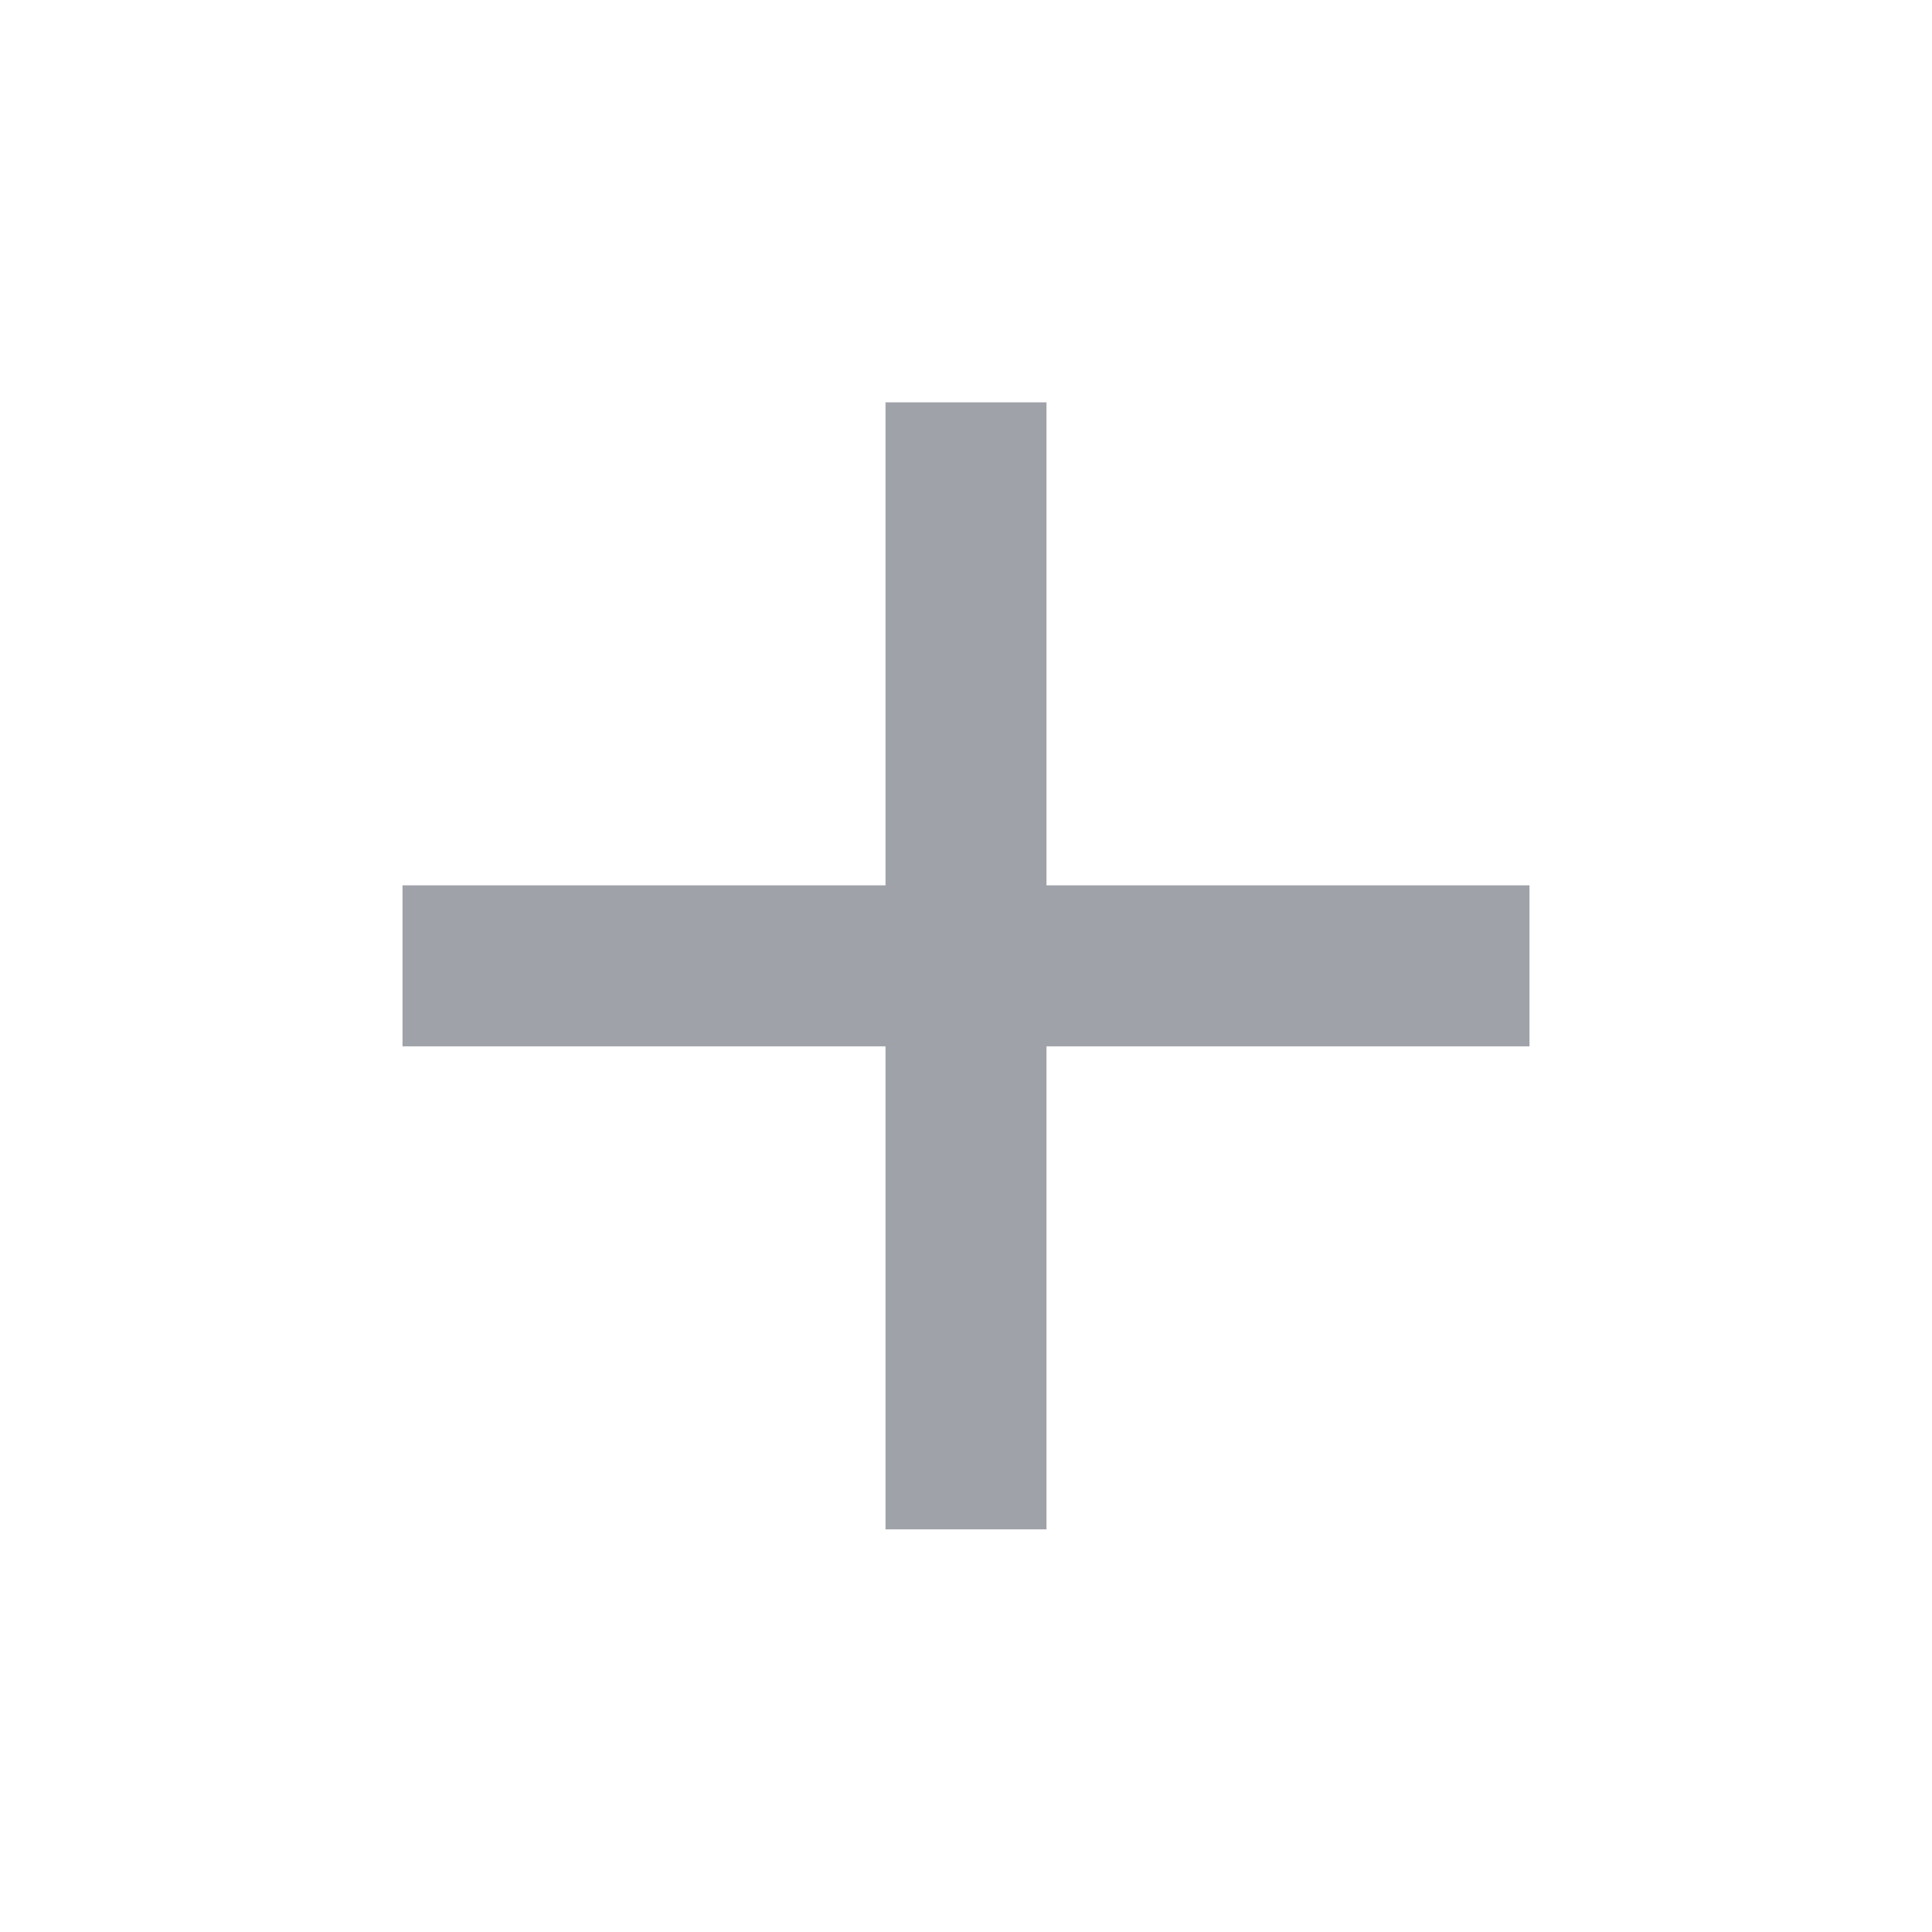
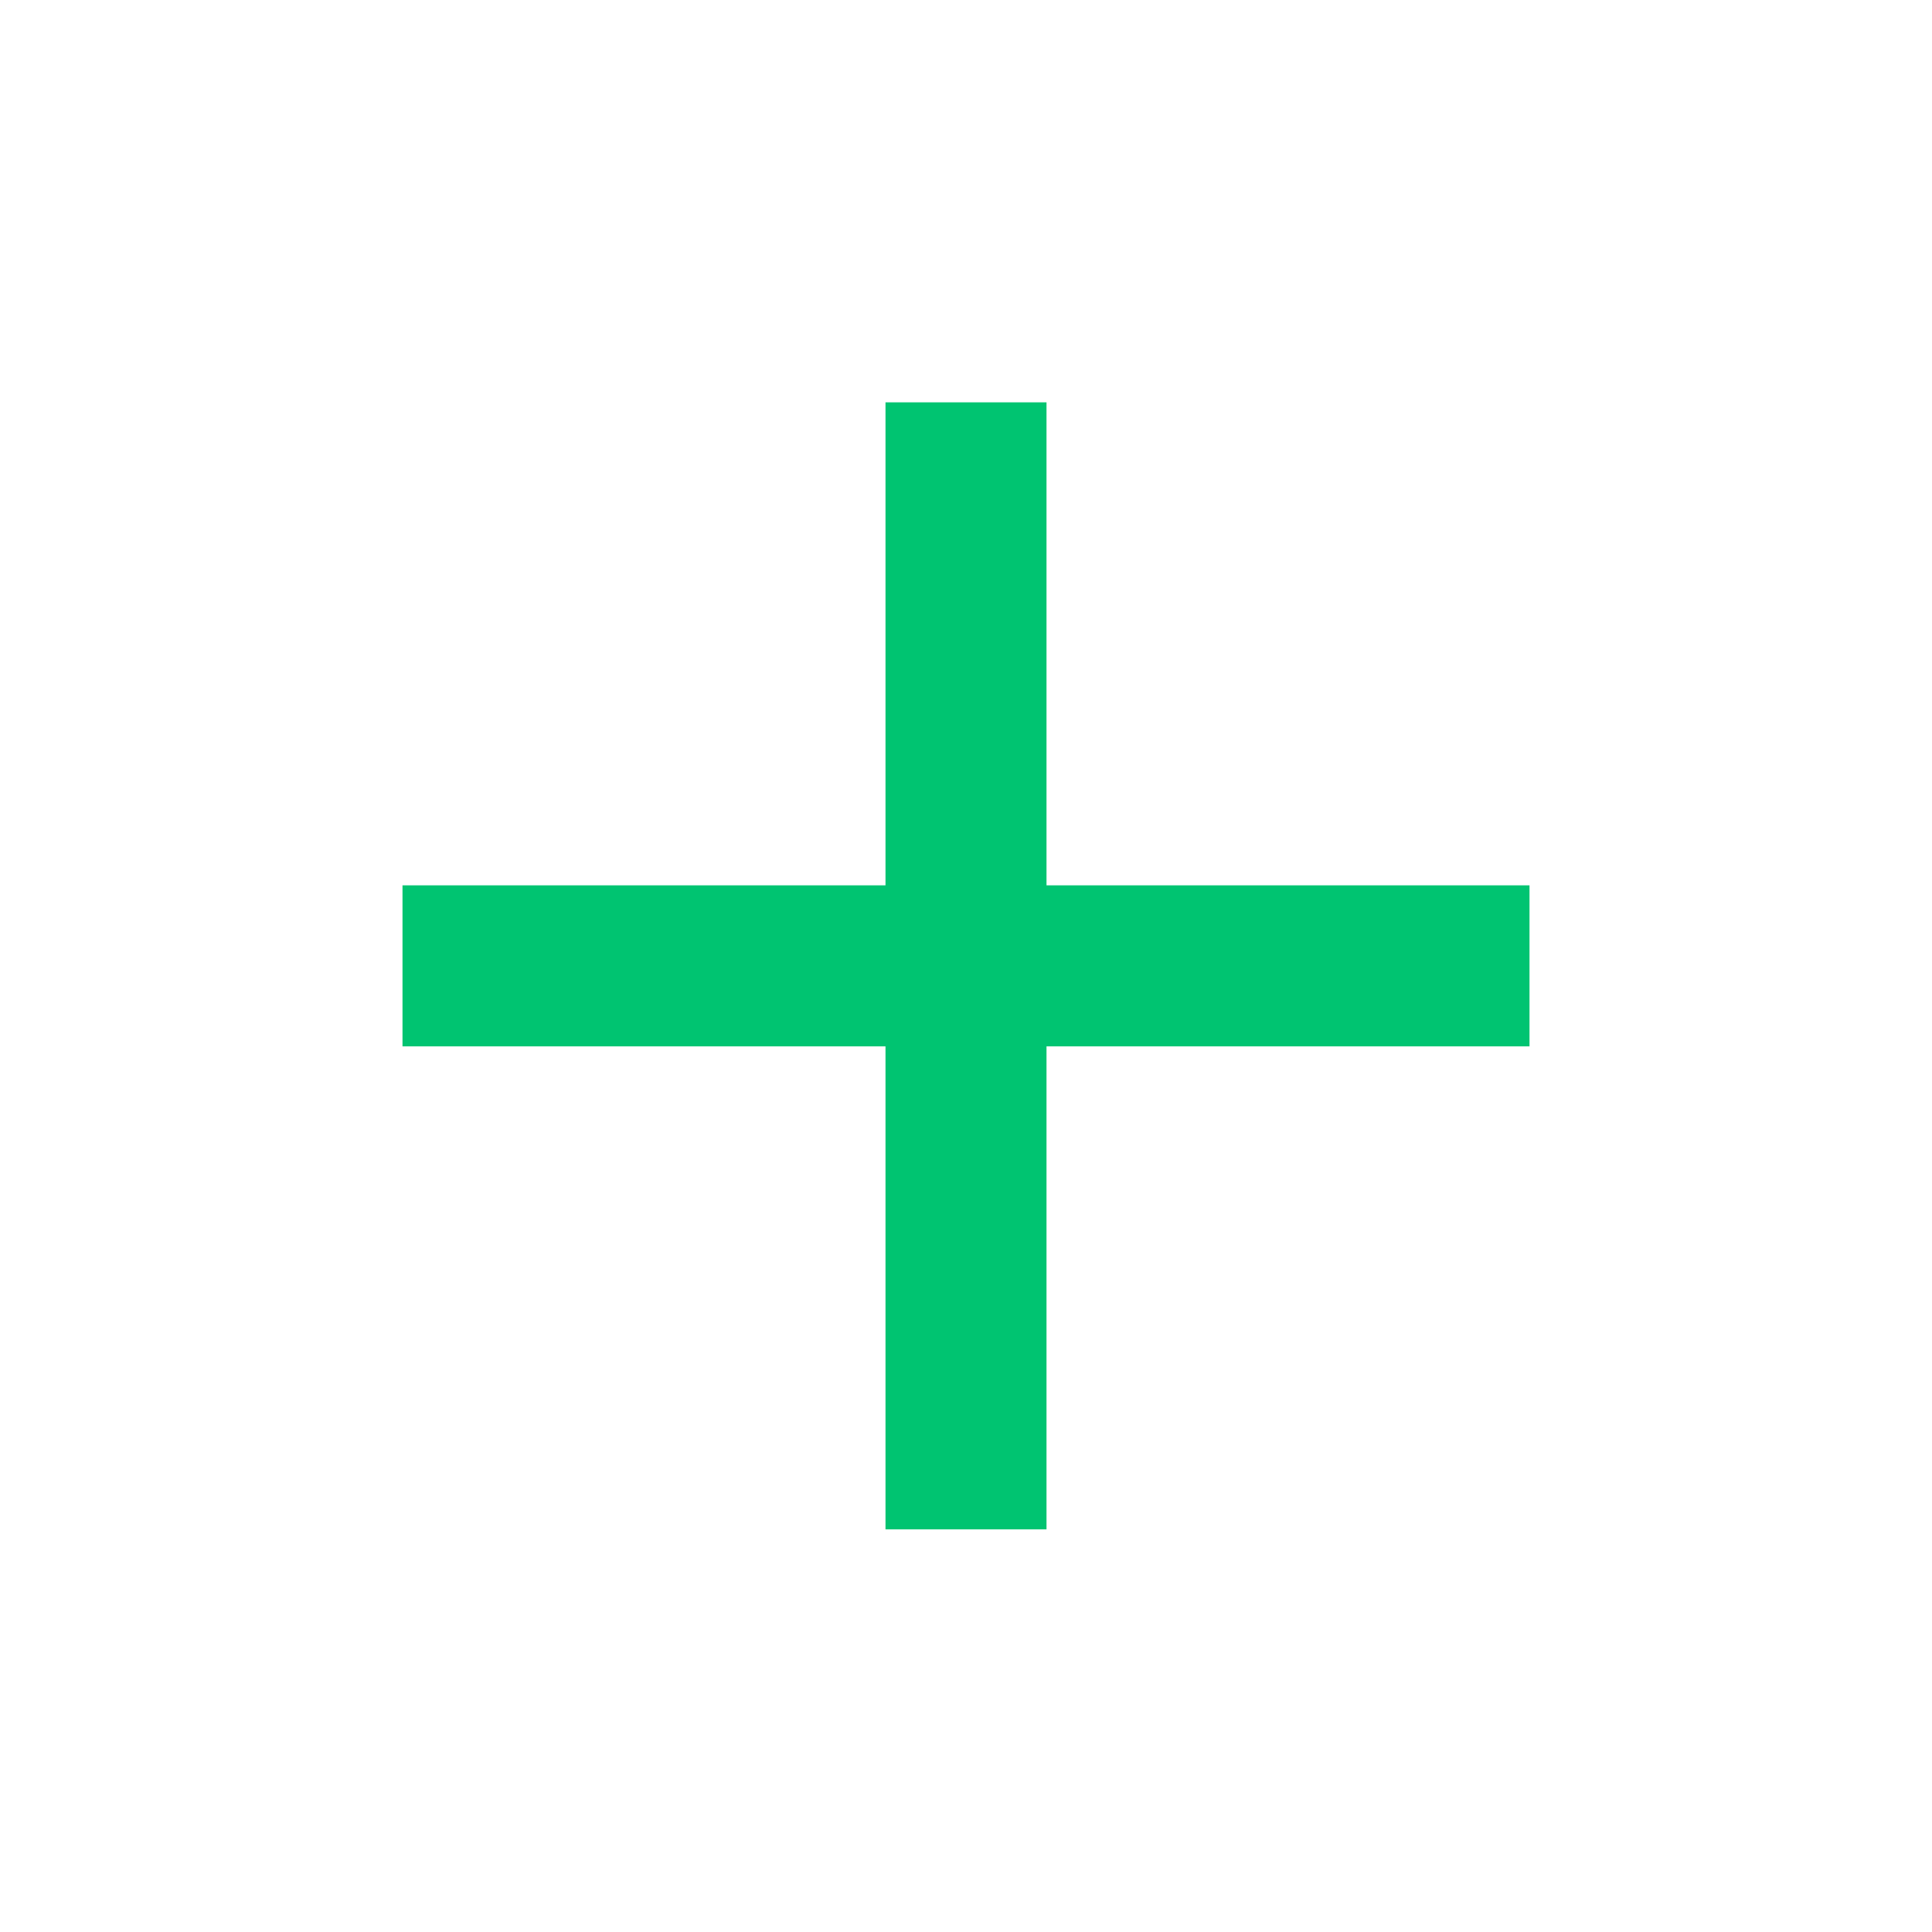
<svg xmlns="http://www.w3.org/2000/svg" width="24" height="24" viewBox="0 0 24 24" fill="none">
-   <path d="M19 12.998H13V18.998H11V12.998H5V10.998H11V4.998H13V10.998H19V12.998Z" fill="#0F172A" fill-opacity="0.4" />
+   <path d="M19 12.998H13V18.998H11V12.998H5V10.998H11V4.998H13V10.998H19V12.998Z" fill="#00C471" />
</svg>
